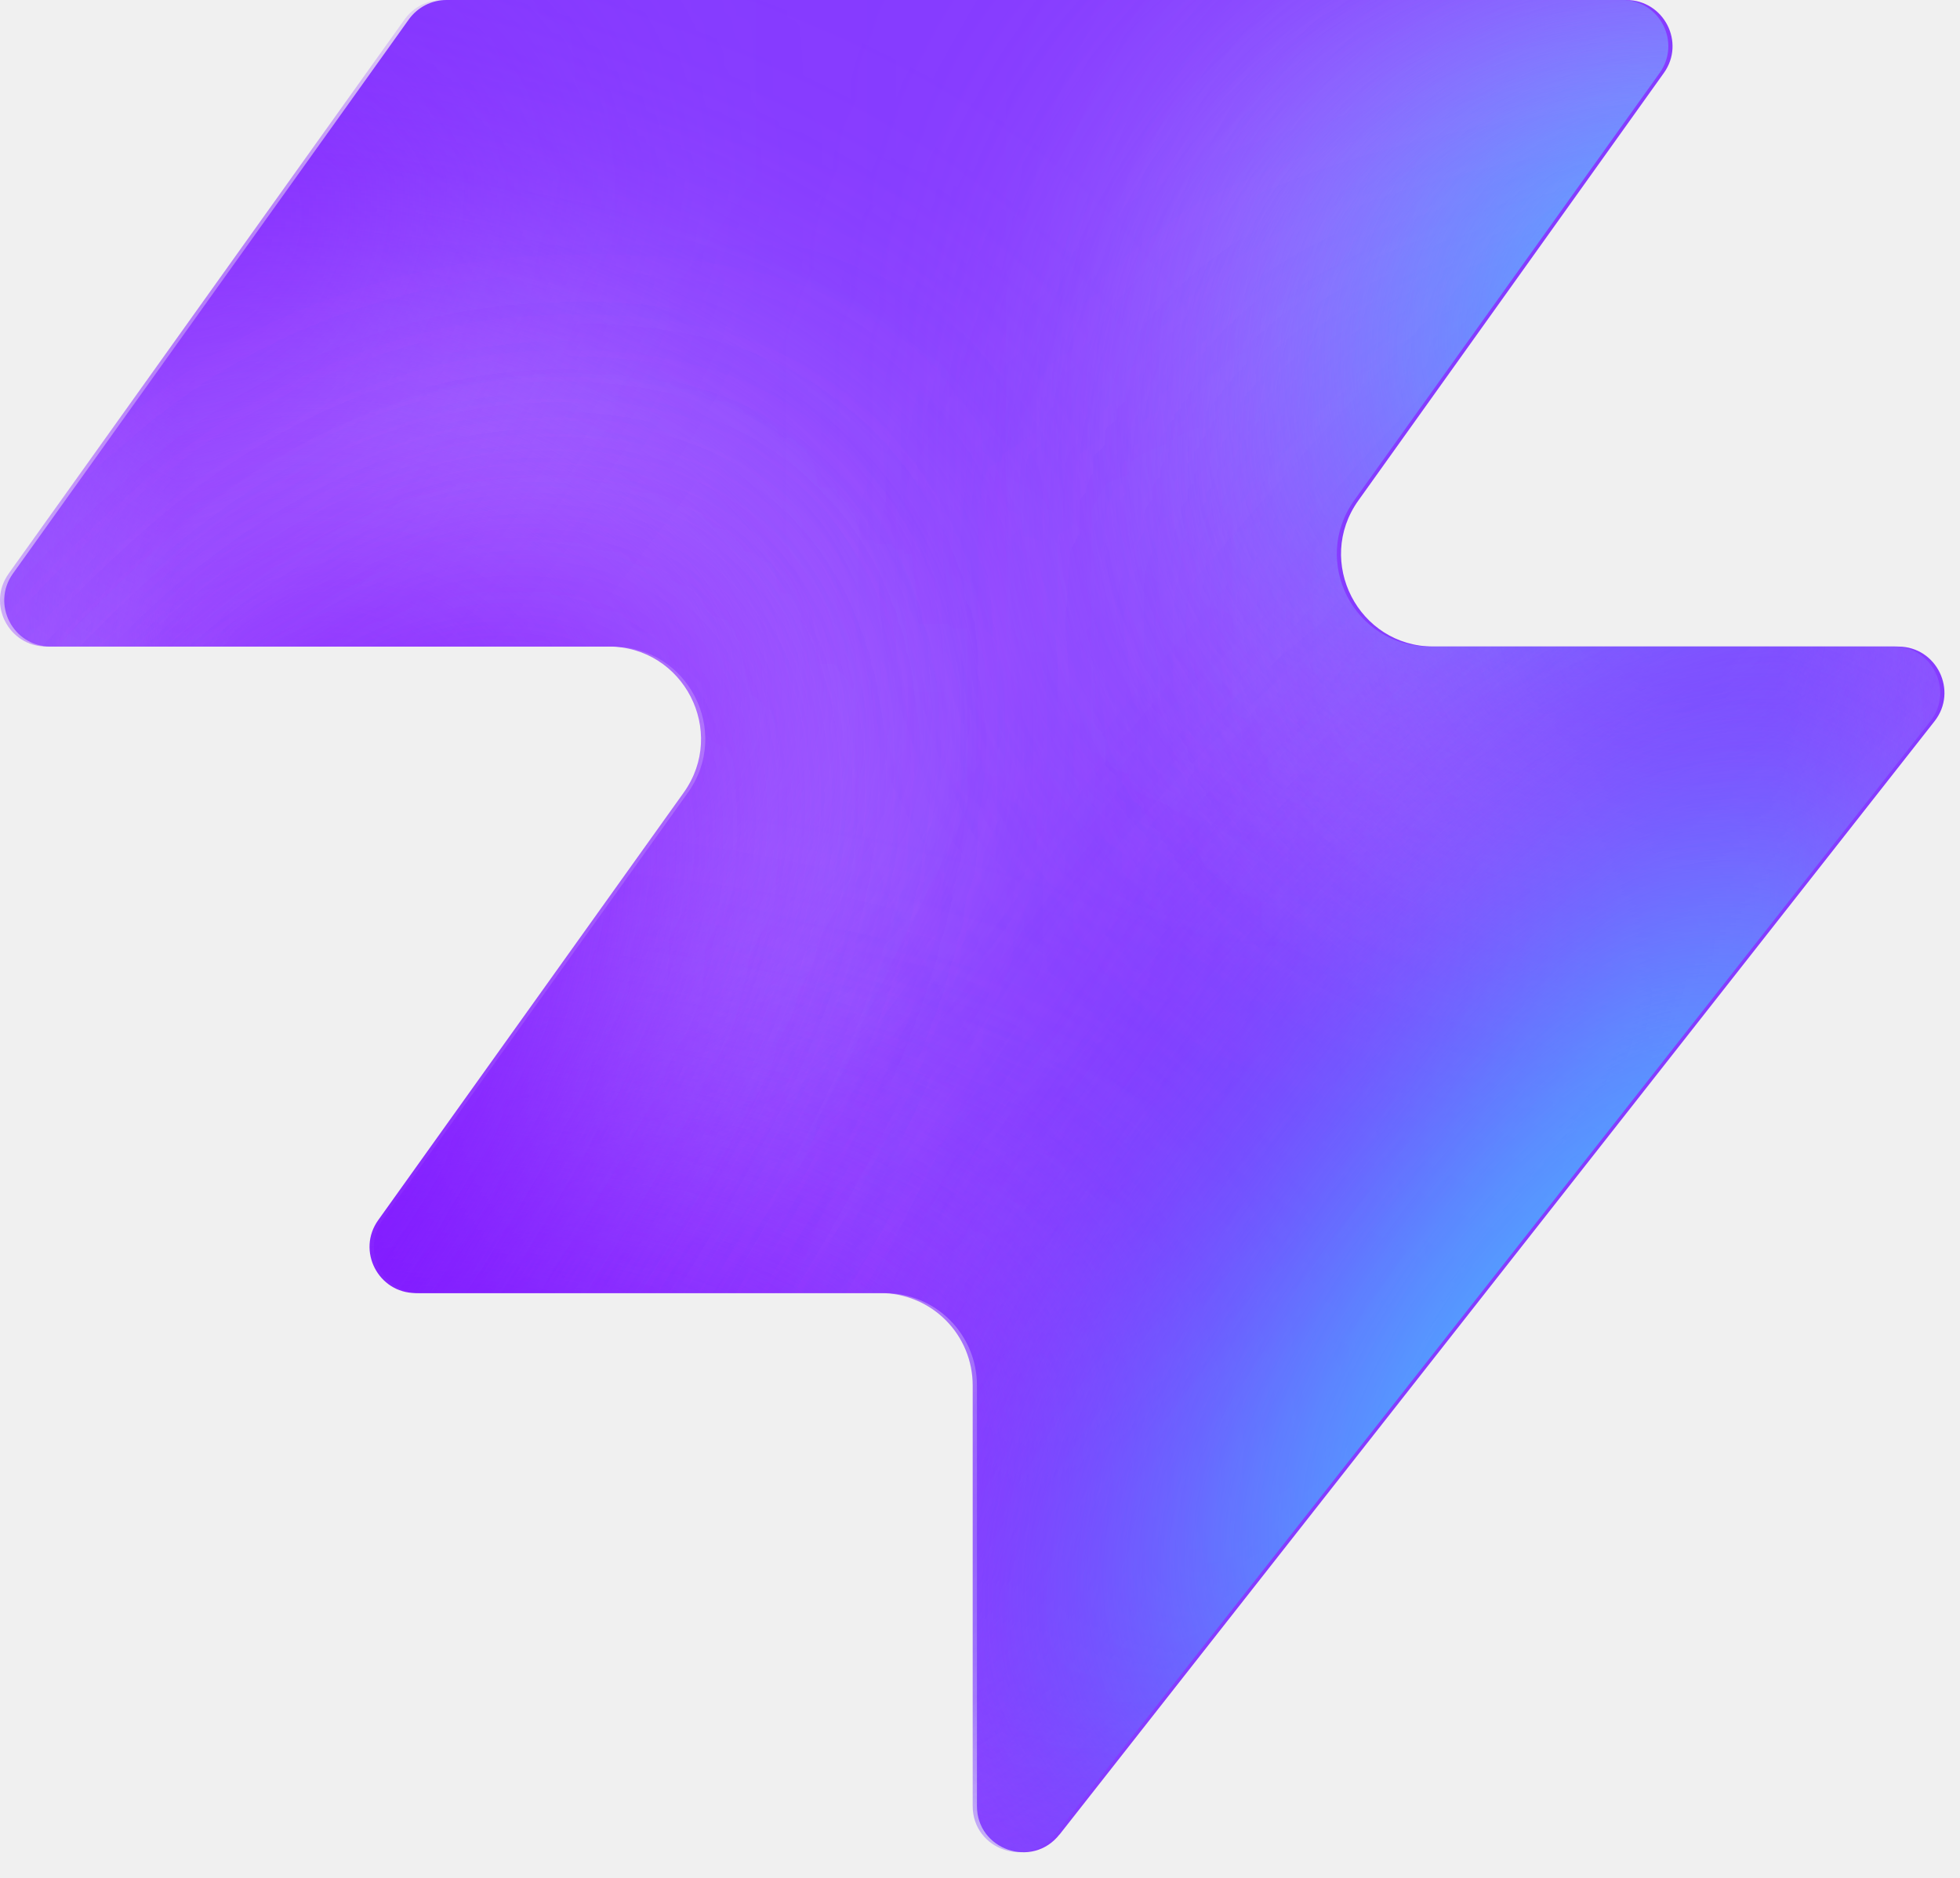
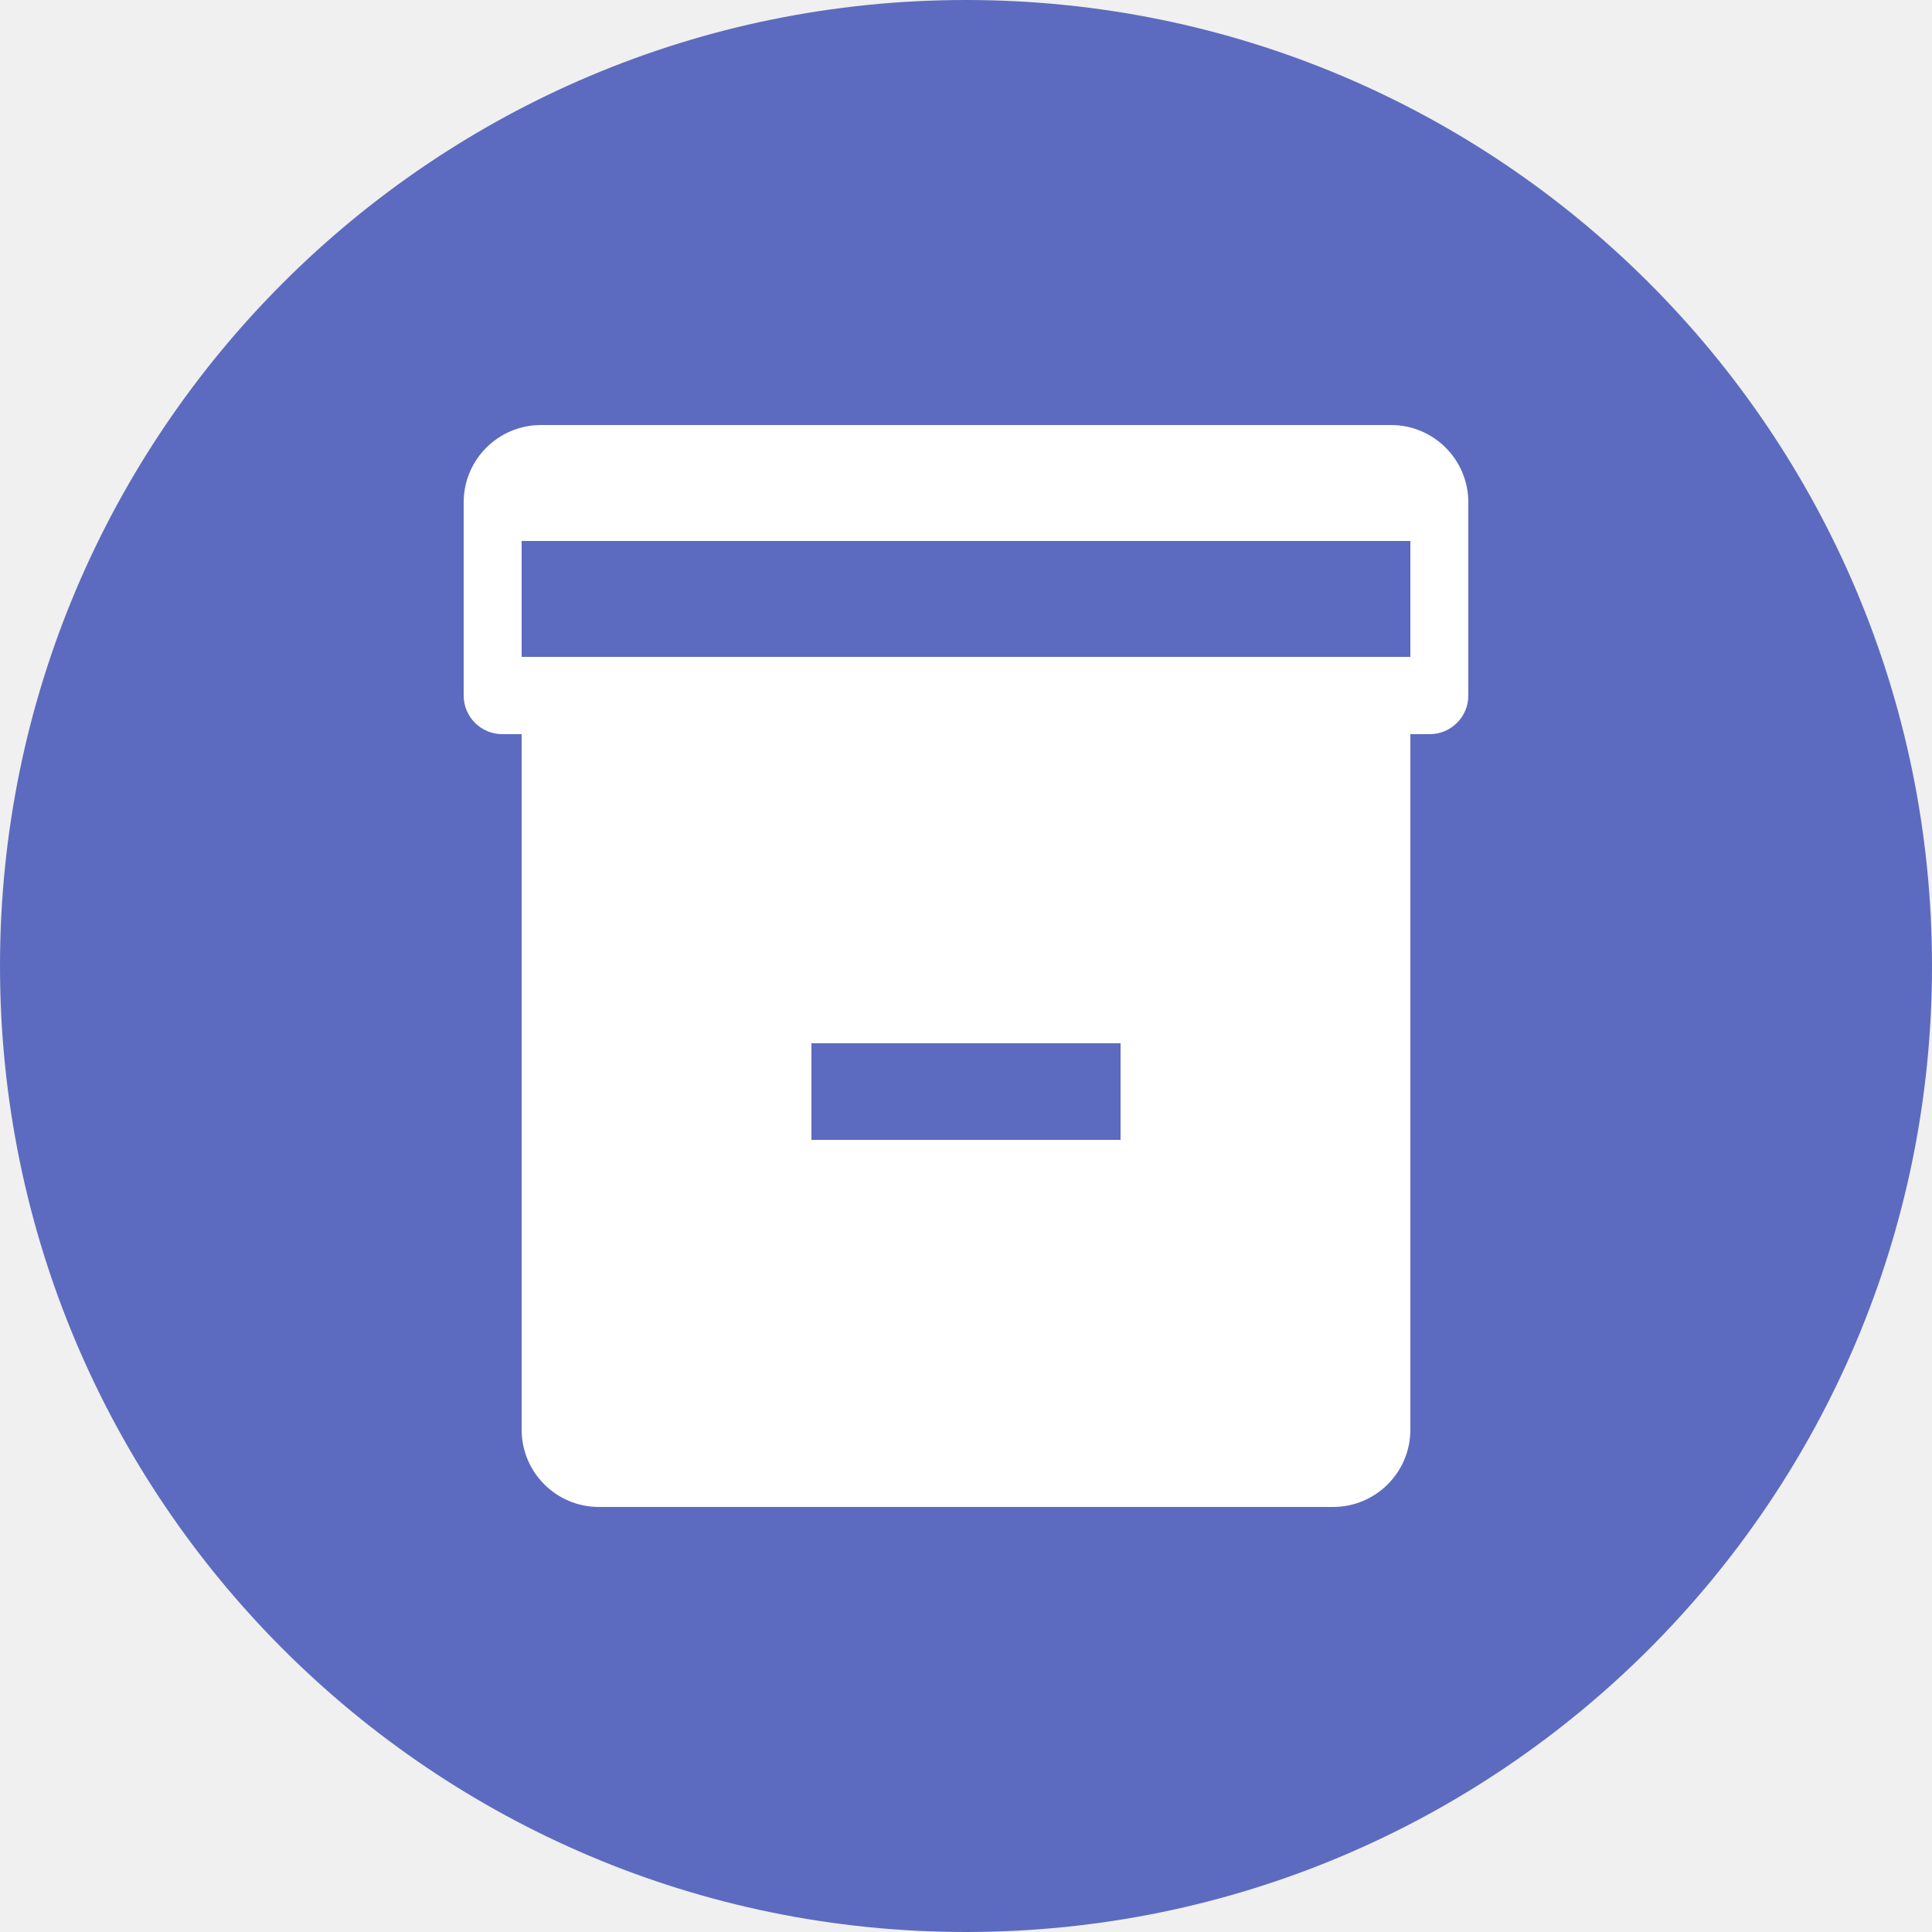
- <svg xmlns="http://www.w3.org/2000/svg" width="48" height="46" fill="none" viewBox="0 0 48 46">
-   <path fill="#863bff" d="M25.946 44.938c-.664.845-2.021.375-2.021-.698V33.937a2.26 2.26 0 0 0-2.262-2.262H10.287c-.92 0-1.456-1.04-.92-1.788l7.48-10.471c1.07-1.497 0-3.578-1.842-3.578H1.237c-.92 0-1.456-1.04-.92-1.788L10.013.474c.214-.297.556-.474.92-.474h28.894c.92 0 1.456 1.04.92 1.788l-7.48 10.471c-1.07 1.498 0 3.579 1.842 3.579h11.377c.943 0 1.473 1.088.89 1.83L25.947 44.94z" style="fill:#863bff;fill:color(display-p3 .525 .23 1);fill-opacity:1" />
-   <mask id="a" width="48" height="46" x="0" y="0" maskUnits="userSpaceOnUse" style="mask-type:alpha">
-     <path fill="#000" d="M25.842 44.938c-.664.844-2.021.375-2.021-.698V33.937a2.26 2.26 0 0 0-2.262-2.262H10.183c-.92 0-1.456-1.04-.92-1.788l7.48-10.471c1.07-1.498 0-3.579-1.842-3.579H1.133c-.92 0-1.456-1.04-.92-1.787L9.91.473c.214-.297.556-.474.92-.474h28.894c.92 0 1.456 1.04.92 1.788l-7.48 10.471c-1.07 1.498 0 3.578 1.842 3.578h11.377c.943 0 1.473 1.088.89 1.832L25.843 44.94z" style="fill:#000;fill-opacity:1" />
-   </mask>
-   <g mask="url(#a)">
-     <g filter="url(#b)">
-       <ellipse cx="5.508" cy="14.704" fill="#ede6ff" rx="5.508" ry="14.704" style="fill:#ede6ff;fill:color(display-p3 .927 .903 1);fill-opacity:1" transform="matrix(.00324 1 1 -.00324 -4.47 31.516)" />
-     </g>
-     <g filter="url(#c)">
-       <ellipse cx="10.399" cy="29.851" fill="#ede6ff" rx="10.399" ry="29.851" style="fill:#ede6ff;fill:color(display-p3 .927 .903 1);fill-opacity:1" transform="matrix(.00324 1 1 -.00324 -39.328 7.883)" />
-     </g>
-     <g filter="url(#d)">
-       <ellipse cx="5.508" cy="30.487" fill="#7e14ff" rx="5.508" ry="30.487" style="fill:#7e14ff;fill:color(display-p3 .492 .077 1);fill-opacity:1" transform="rotate(89.814 -25.913 -14.639)scale(1 -1)" />
-     </g>
-     <g filter="url(#e)">
-       <ellipse cx="5.508" cy="30.599" fill="#7e14ff" rx="5.508" ry="30.599" style="fill:#7e14ff;fill:color(display-p3 .492 .077 1);fill-opacity:1" transform="rotate(89.814 -32.644 -3.334)scale(1 -1)" />
-     </g>
-     <g filter="url(#f)">
-       <ellipse cx="5.508" cy="30.599" fill="#7e14ff" rx="5.508" ry="30.599" style="fill:#7e14ff;fill:color(display-p3 .492 .077 1);fill-opacity:1" transform="matrix(.00324 1 1 -.00324 -34.34 30.47)" />
-     </g>
-     <g filter="url(#g)">
-       <ellipse cx="14.072" cy="22.078" fill="#ede6ff" rx="14.072" ry="22.078" style="fill:#ede6ff;fill:color(display-p3 .927 .903 1);fill-opacity:1" transform="rotate(93.35 24.506 48.493)scale(-1 1)" />
-     </g>
-     <g filter="url(#h)">
-       <ellipse cx="3.47" cy="21.501" fill="#7e14ff" rx="3.47" ry="21.501" style="fill:#7e14ff;fill:color(display-p3 .492 .077 1);fill-opacity:1" transform="rotate(89.009 28.708 47.59)scale(-1 1)" />
-     </g>
-     <g filter="url(#i)">
-       <ellipse cx="3.47" cy="21.501" fill="#7e14ff" rx="3.47" ry="21.501" style="fill:#7e14ff;fill:color(display-p3 .492 .077 1);fill-opacity:1" transform="rotate(89.009 28.708 47.59)scale(-1 1)" />
-     </g>
-     <g filter="url(#j)">
-       <ellipse cx=".387" cy="8.972" fill="#7e14ff" rx="4.407" ry="29.108" style="fill:#7e14ff;fill:color(display-p3 .492 .077 1);fill-opacity:1" transform="rotate(39.51 .387 8.972)" />
-     </g>
-     <g filter="url(#k)">
-       <ellipse cx="47.523" cy="-6.092" fill="#7e14ff" rx="4.407" ry="29.108" style="fill:#7e14ff;fill:color(display-p3 .492 .077 1);fill-opacity:1" transform="rotate(37.892 47.523 -6.092)" />
-     </g>
-     <g filter="url(#l)">
-       <ellipse cx="41.412" cy="6.333" fill="#47bfff" rx="5.971" ry="9.665" style="fill:#47bfff;fill:color(display-p3 .28 .748 1);fill-opacity:1" transform="rotate(37.892 41.412 6.333)" />
-     </g>
-     <g filter="url(#m)">
-       <ellipse cx="-1.879" cy="38.332" fill="#7e14ff" rx="4.407" ry="29.108" style="fill:#7e14ff;fill:color(display-p3 .492 .077 1);fill-opacity:1" transform="rotate(37.892 -1.88 38.332)" />
-     </g>
-     <g filter="url(#n)">
-       <ellipse cx="-1.879" cy="38.332" fill="#7e14ff" rx="4.407" ry="29.108" style="fill:#7e14ff;fill:color(display-p3 .492 .077 1);fill-opacity:1" transform="rotate(37.892 -1.88 38.332)" />
-     </g>
-     <g filter="url(#o)">
-       <ellipse cx="35.651" cy="29.907" fill="#7e14ff" rx="4.407" ry="29.108" style="fill:#7e14ff;fill:color(display-p3 .492 .077 1);fill-opacity:1" transform="rotate(37.892 35.651 29.907)" />
-     </g>
-     <g filter="url(#p)">
-       <ellipse cx="38.418" cy="32.4" fill="#47bfff" rx="5.971" ry="15.297" style="fill:#47bfff;fill:color(display-p3 .28 .748 1);fill-opacity:1" transform="rotate(37.892 38.418 32.4)" />
-     </g>
-   </g>
+ <svg xmlns="http://www.w3.org/2000/svg" viewBox="0 0 100 100" width="100%" height="100%">
  <defs>
-     <filter id="b" width="60.045" height="41.654" x="-19.77" y="16.149" color-interpolation-filters="sRGB" filterUnits="userSpaceOnUse">
-       <feFlood flood-opacity="0" result="BackgroundImageFix" />
-       <feBlend in="SourceGraphic" in2="BackgroundImageFix" result="shape" />
-       <feGaussianBlur result="effect1_foregroundBlur_2002_17158" stdDeviation="7.659" />
-     </filter>
-     <filter id="c" width="90.34" height="51.437" x="-54.613" y="-7.533" color-interpolation-filters="sRGB" filterUnits="userSpaceOnUse">
-       <feFlood flood-opacity="0" result="BackgroundImageFix" />
-       <feBlend in="SourceGraphic" in2="BackgroundImageFix" result="shape" />
-       <feGaussianBlur result="effect1_foregroundBlur_2002_17158" stdDeviation="7.659" />
-     </filter>
-     <filter id="d" width="79.355" height="29.4" x="-49.64" y="2.03" color-interpolation-filters="sRGB" filterUnits="userSpaceOnUse">
-       <feFlood flood-opacity="0" result="BackgroundImageFix" />
-       <feBlend in="SourceGraphic" in2="BackgroundImageFix" result="shape" />
-       <feGaussianBlur result="effect1_foregroundBlur_2002_17158" stdDeviation="4.596" />
-     </filter>
-     <filter id="e" width="79.579" height="29.4" x="-45.045" y="20.029" color-interpolation-filters="sRGB" filterUnits="userSpaceOnUse">
-       <feFlood flood-opacity="0" result="BackgroundImageFix" />
-       <feBlend in="SourceGraphic" in2="BackgroundImageFix" result="shape" />
-       <feGaussianBlur result="effect1_foregroundBlur_2002_17158" stdDeviation="4.596" />
-     </filter>
-     <filter id="f" width="79.579" height="29.4" x="-43.513" y="21.178" color-interpolation-filters="sRGB" filterUnits="userSpaceOnUse">
-       <feFlood flood-opacity="0" result="BackgroundImageFix" />
-       <feBlend in="SourceGraphic" in2="BackgroundImageFix" result="shape" />
-       <feGaussianBlur result="effect1_foregroundBlur_2002_17158" stdDeviation="4.596" />
-     </filter>
-     <filter id="g" width="74.749" height="58.852" x="15.756" y="-17.901" color-interpolation-filters="sRGB" filterUnits="userSpaceOnUse">
-       <feFlood flood-opacity="0" result="BackgroundImageFix" />
-       <feBlend in="SourceGraphic" in2="BackgroundImageFix" result="shape" />
-       <feGaussianBlur result="effect1_foregroundBlur_2002_17158" stdDeviation="7.659" />
-     </filter>
-     <filter id="h" width="61.377" height="25.362" x="23.548" y="2.284" color-interpolation-filters="sRGB" filterUnits="userSpaceOnUse">
-       <feFlood flood-opacity="0" result="BackgroundImageFix" />
-       <feBlend in="SourceGraphic" in2="BackgroundImageFix" result="shape" />
-       <feGaussianBlur result="effect1_foregroundBlur_2002_17158" stdDeviation="4.596" />
-     </filter>
-     <filter id="i" width="61.377" height="25.362" x="23.548" y="2.284" color-interpolation-filters="sRGB" filterUnits="userSpaceOnUse">
-       <feFlood flood-opacity="0" result="BackgroundImageFix" />
-       <feBlend in="SourceGraphic" in2="BackgroundImageFix" result="shape" />
-       <feGaussianBlur result="effect1_foregroundBlur_2002_17158" stdDeviation="4.596" />
-     </filter>
-     <filter id="j" width="56.045" height="63.649" x="-27.636" y="-22.853" color-interpolation-filters="sRGB" filterUnits="userSpaceOnUse">
-       <feFlood flood-opacity="0" result="BackgroundImageFix" />
-       <feBlend in="SourceGraphic" in2="BackgroundImageFix" result="shape" />
-       <feGaussianBlur result="effect1_foregroundBlur_2002_17158" stdDeviation="4.596" />
-     </filter>
-     <filter id="k" width="54.814" height="64.646" x="20.116" y="-38.415" color-interpolation-filters="sRGB" filterUnits="userSpaceOnUse">
-       <feFlood flood-opacity="0" result="BackgroundImageFix" />
-       <feBlend in="SourceGraphic" in2="BackgroundImageFix" result="shape" />
-       <feGaussianBlur result="effect1_foregroundBlur_2002_17158" stdDeviation="4.596" />
-     </filter>
-     <filter id="l" width="33.541" height="35.313" x="24.641" y="-11.323" color-interpolation-filters="sRGB" filterUnits="userSpaceOnUse">
-       <feFlood flood-opacity="0" result="BackgroundImageFix" />
-       <feBlend in="SourceGraphic" in2="BackgroundImageFix" result="shape" />
-       <feGaussianBlur result="effect1_foregroundBlur_2002_17158" stdDeviation="4.596" />
-     </filter>
-     <filter id="m" width="54.814" height="64.646" x="-29.286" y="6.009" color-interpolation-filters="sRGB" filterUnits="userSpaceOnUse">
-       <feFlood flood-opacity="0" result="BackgroundImageFix" />
-       <feBlend in="SourceGraphic" in2="BackgroundImageFix" result="shape" />
-       <feGaussianBlur result="effect1_foregroundBlur_2002_17158" stdDeviation="4.596" />
-     </filter>
-     <filter id="n" width="54.814" height="64.646" x="-29.286" y="6.009" color-interpolation-filters="sRGB" filterUnits="userSpaceOnUse">
-       <feFlood flood-opacity="0" result="BackgroundImageFix" />
-       <feBlend in="SourceGraphic" in2="BackgroundImageFix" result="shape" />
-       <feGaussianBlur result="effect1_foregroundBlur_2002_17158" stdDeviation="4.596" />
-     </filter>
-     <filter id="o" width="54.814" height="64.646" x="8.244" y="-2.416" color-interpolation-filters="sRGB" filterUnits="userSpaceOnUse">
-       <feFlood flood-opacity="0" result="BackgroundImageFix" />
-       <feBlend in="SourceGraphic" in2="BackgroundImageFix" result="shape" />
-       <feGaussianBlur result="effect1_foregroundBlur_2002_17158" stdDeviation="4.596" />
-     </filter>
-     <filter id="p" width="39.409" height="43.623" x="18.713" y="10.588" color-interpolation-filters="sRGB" filterUnits="userSpaceOnUse">
-       <feFlood flood-opacity="0" result="BackgroundImageFix" />
-       <feBlend in="SourceGraphic" in2="BackgroundImageFix" result="shape" />
-       <feGaussianBlur result="effect1_foregroundBlur_2002_17158" stdDeviation="4.596" />
-     </filter>
+     <mask id="box-holes">
+       <rect x="0" y="0" width="100" height="100" fill="white" />
+       <rect x="27" y="28" width="46" height="6" fill="black" />
+       <rect x="42" y="54" width="16" height="5" fill="black" />
+     </mask>
  </defs>
+   <circle cx="50" cy="50" r="50" fill="#5C6BC0" />
+   <path d="M 28 22             L 72 22             A 4 4 0 0 1 76 26             L 76 36             A 2 2 0 0 1 74 38             L 73 38             L 73 74             A 4 4 0 0 1 69 78             L 31 78             A 4 4 0 0 1 27 74             L 27 38             L 26 38             A 2 2 0 0 1 24 36             L 24 26             A 4 4 0 0 1 28 22 Z" fill="#FFFFFF" mask="url(#box-holes)" />
</svg>
